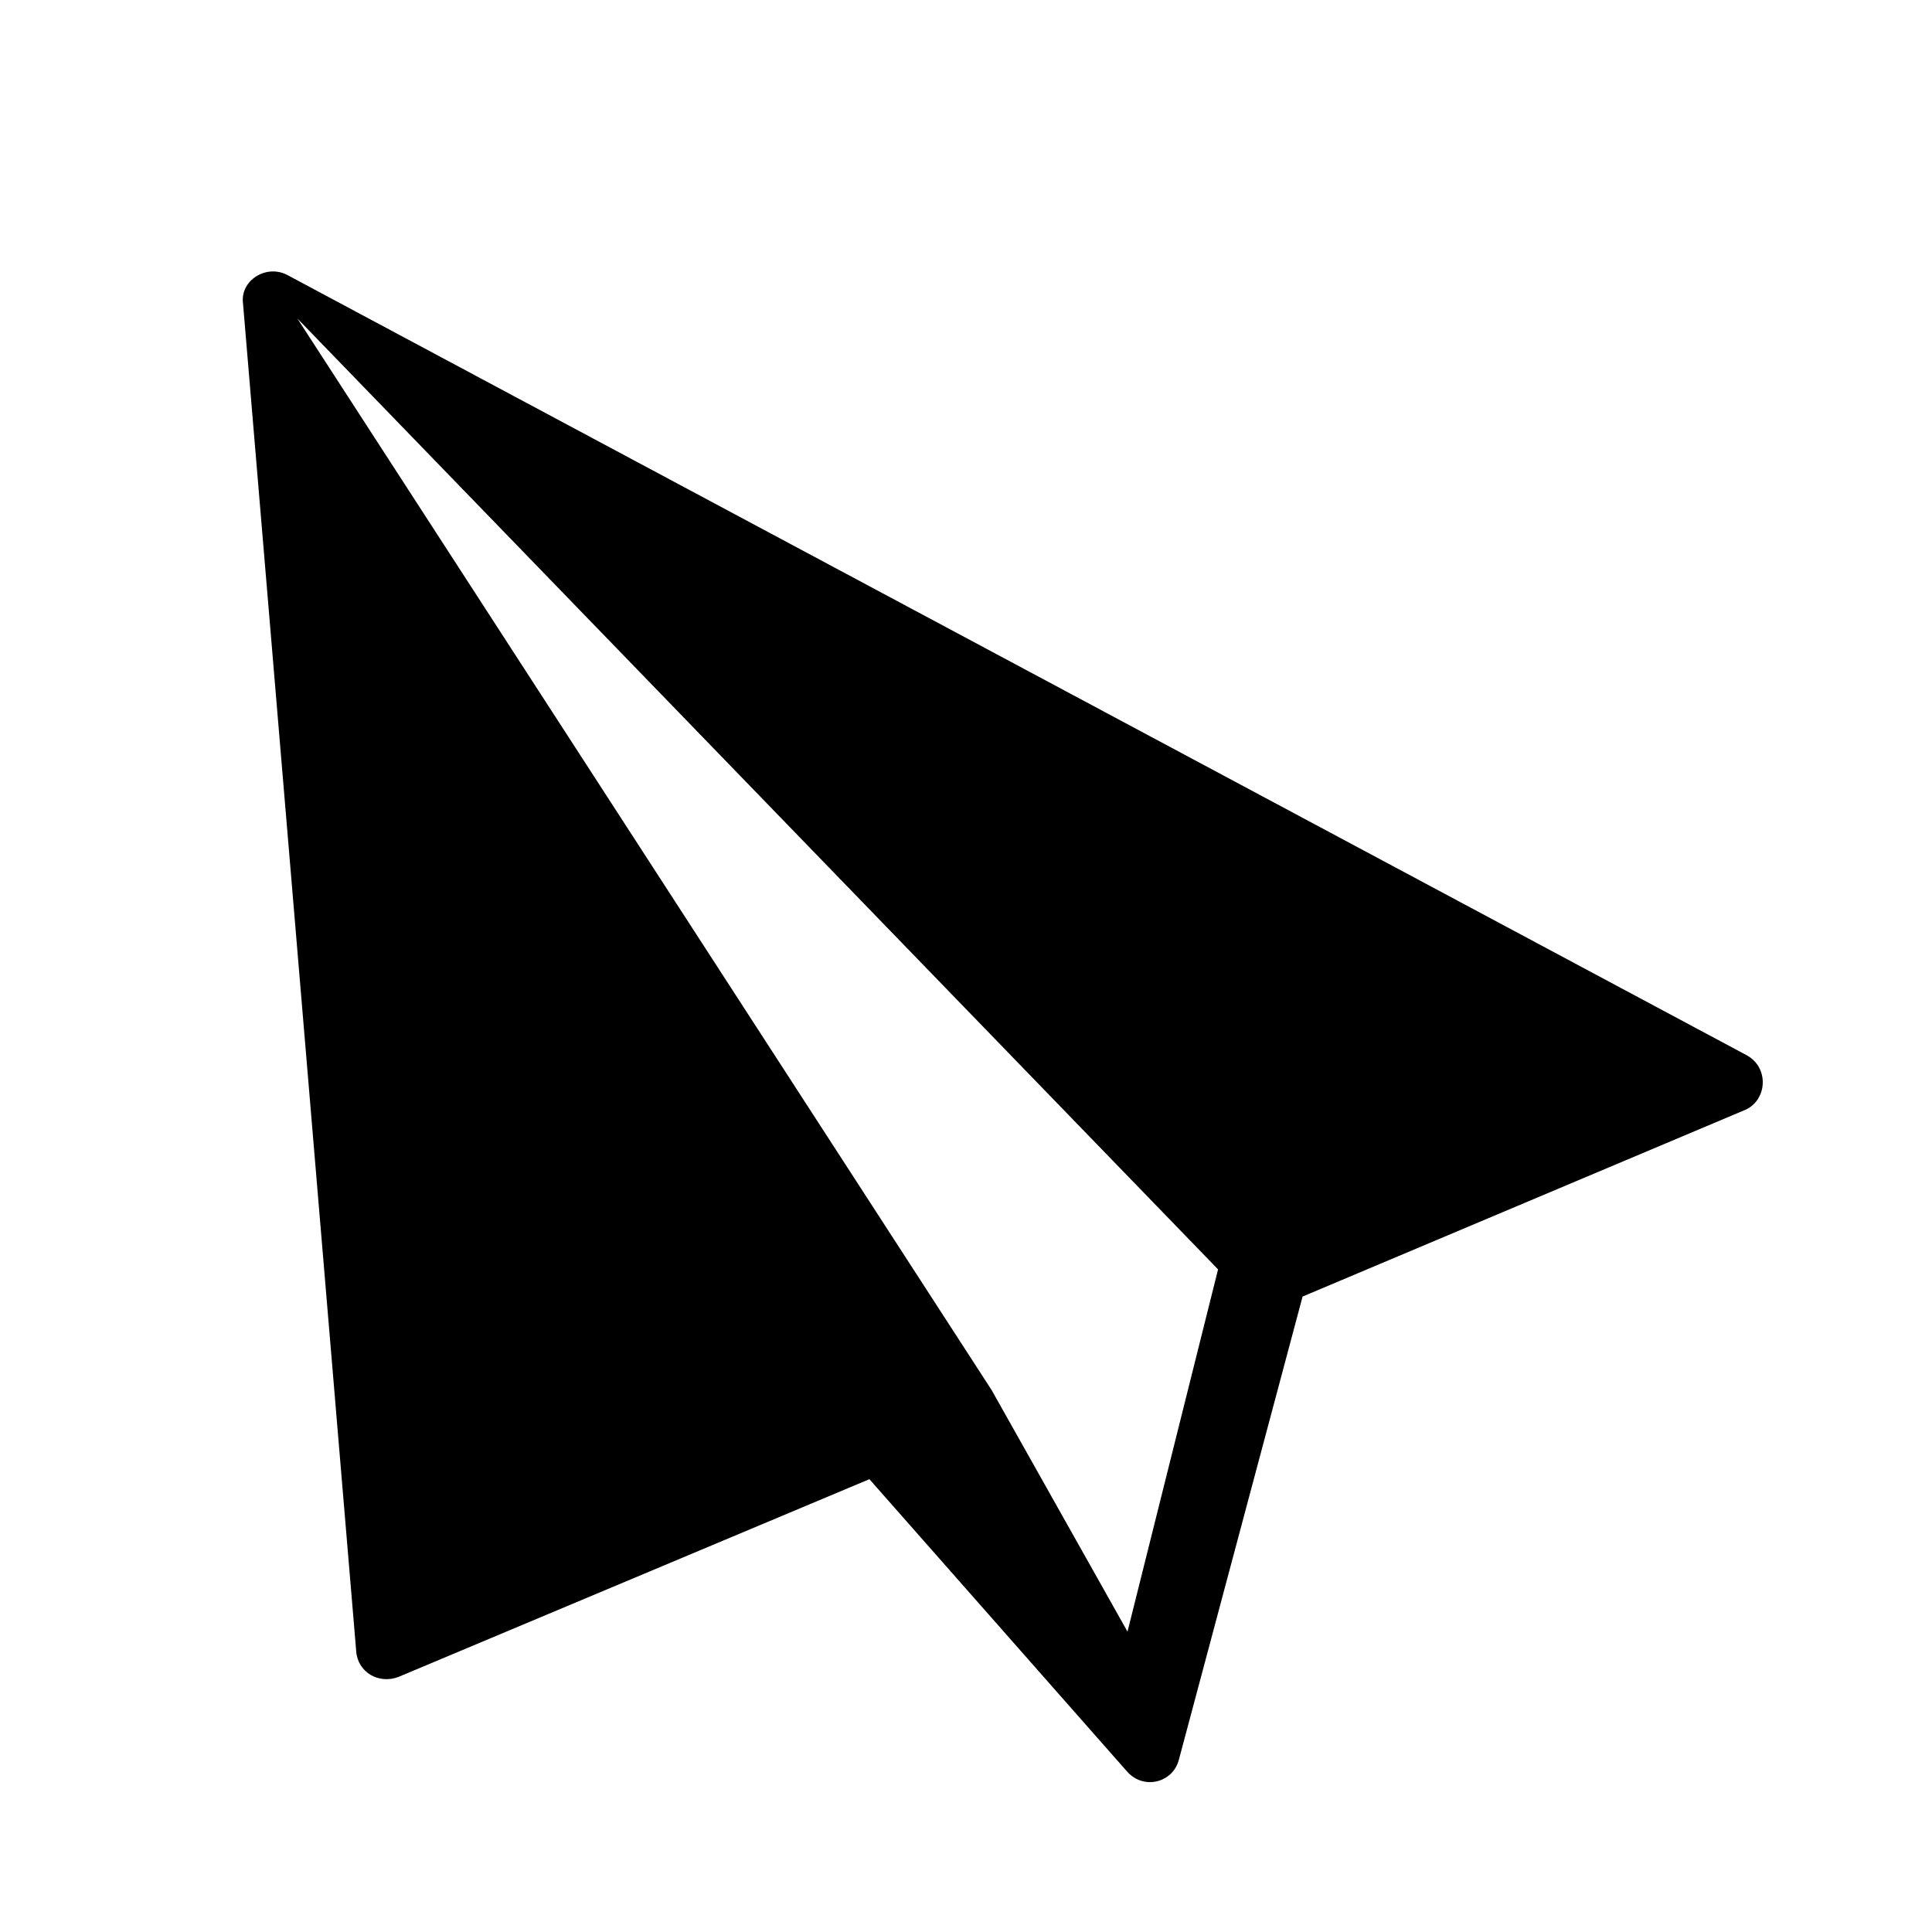
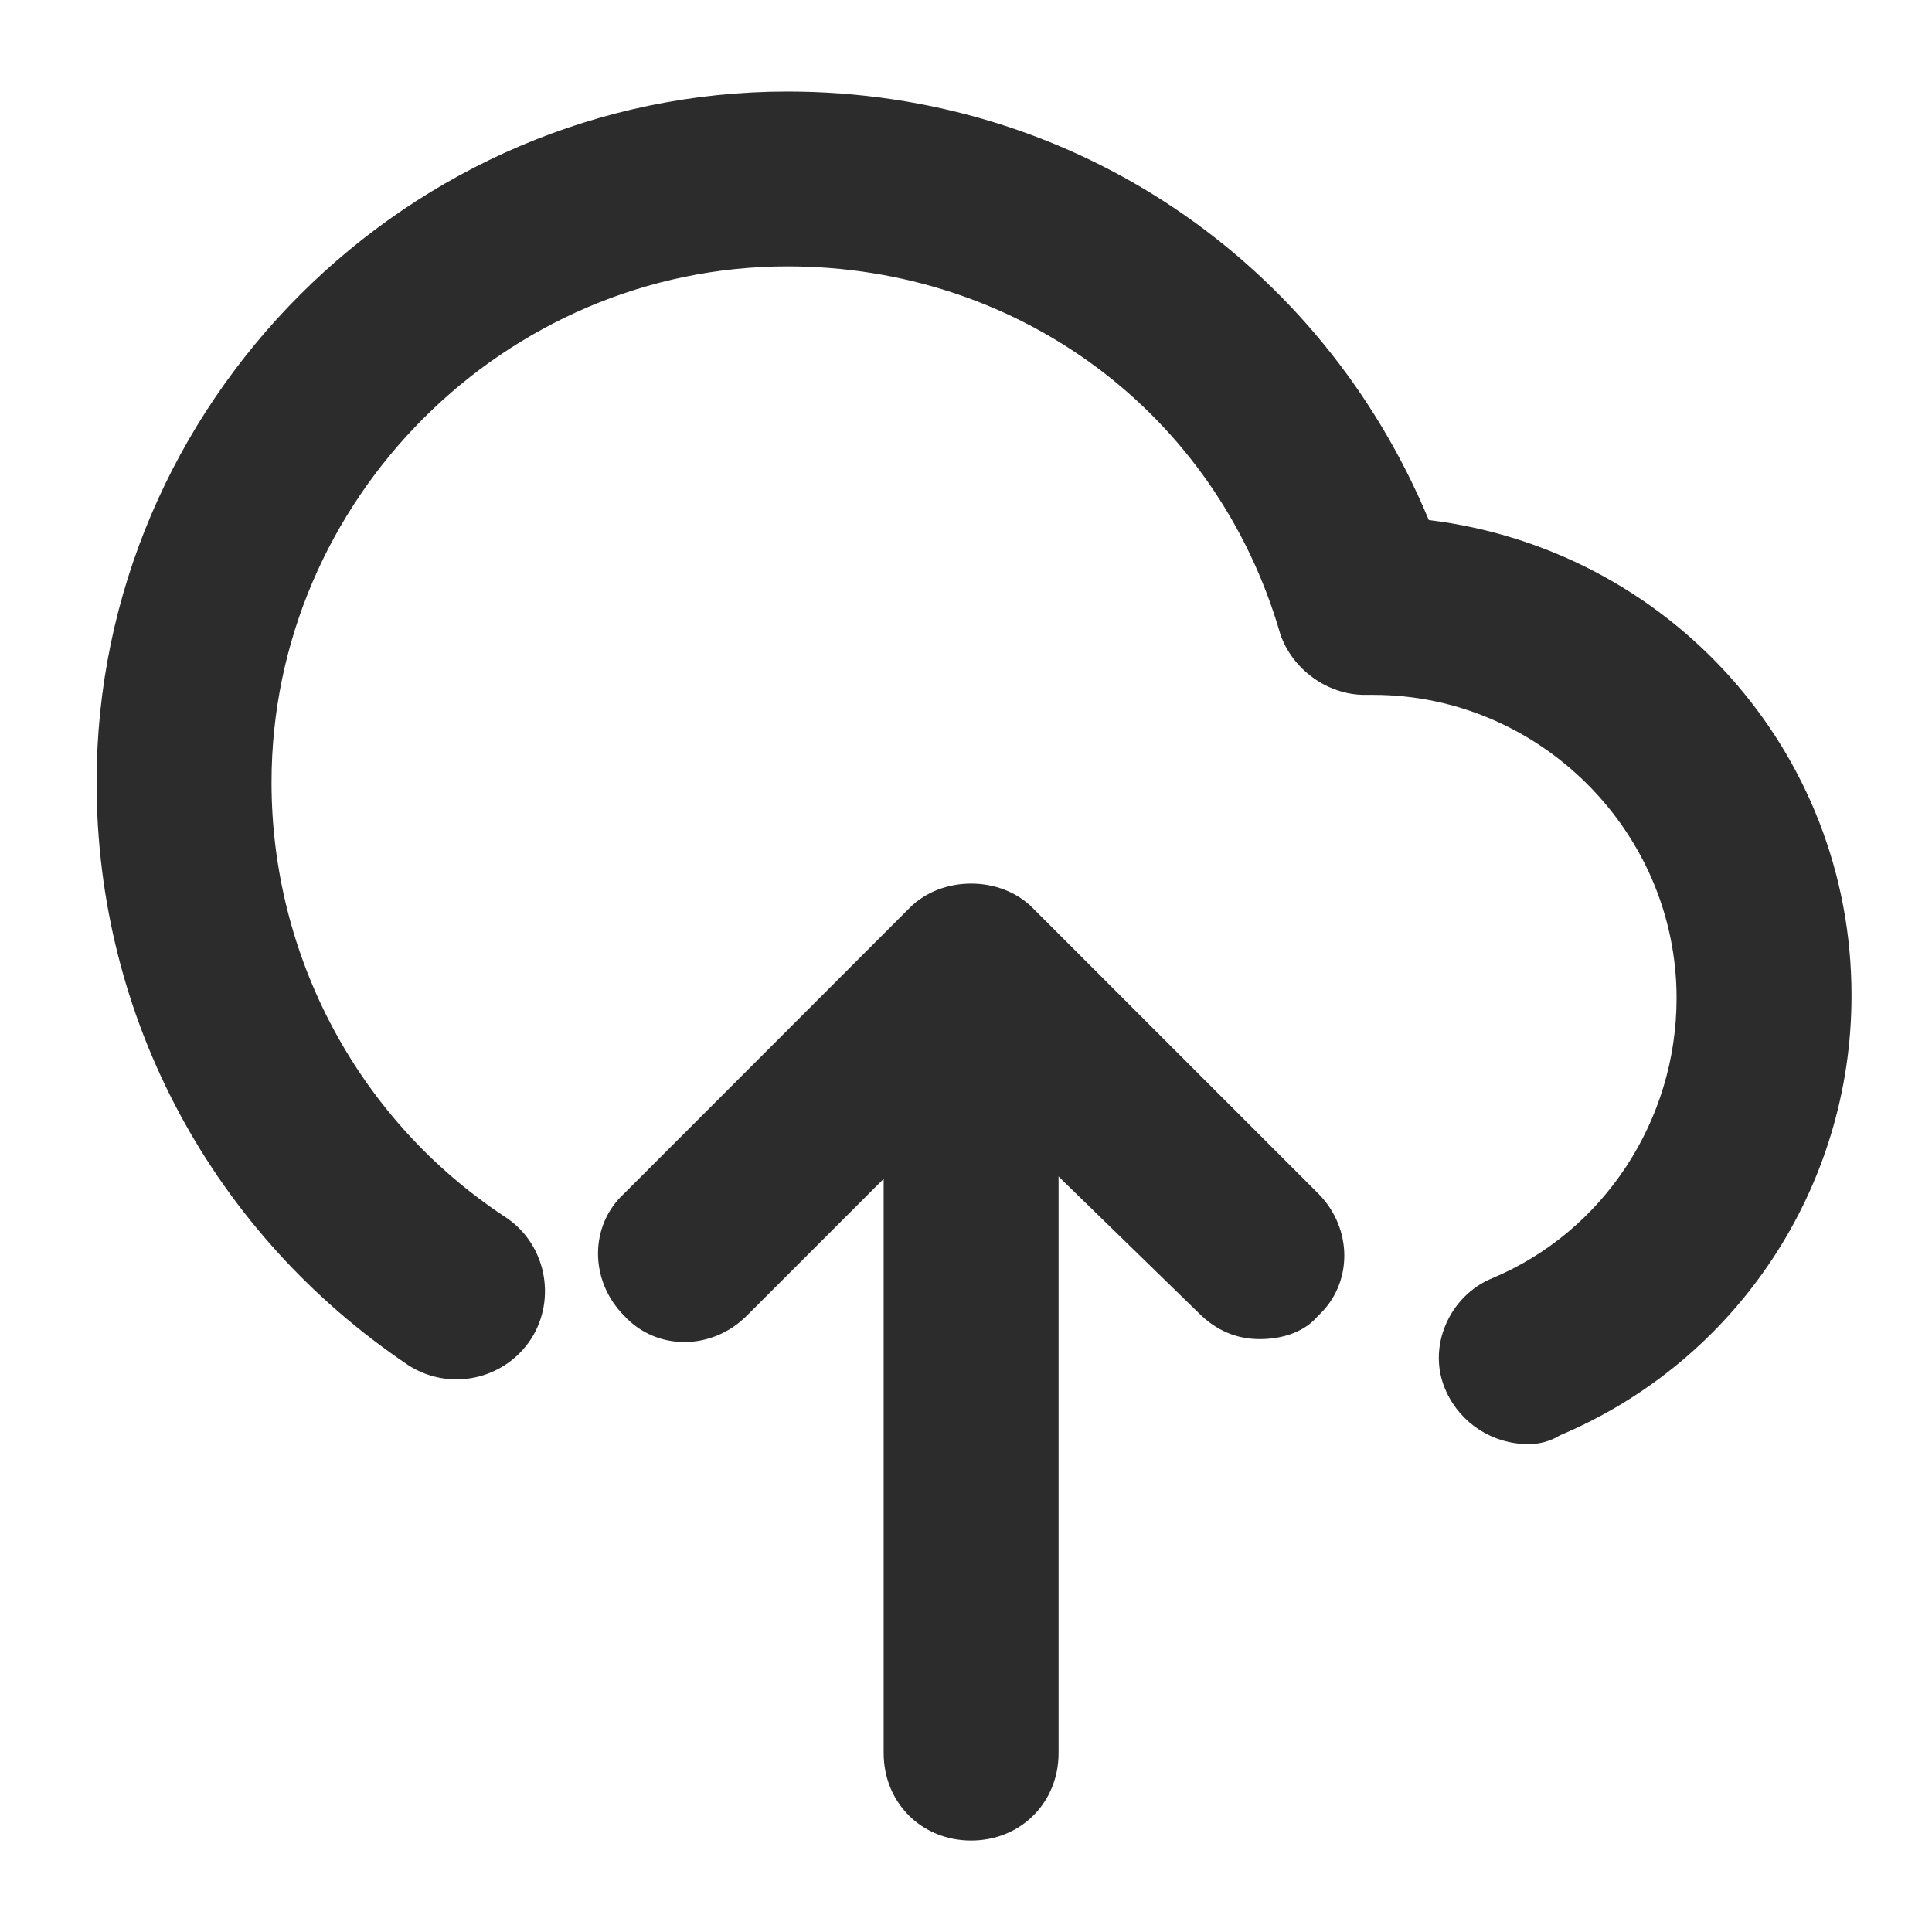
- <svg xmlns="http://www.w3.org/2000/svg" t="1640227927055" class="icon" viewBox="0 0 1024 1024" version="1.1" p-id="9433" width="200" height="200">
-   <defs>
-     <style type="text/css">@font-face { font-family: element-icons; src: url("chrome-extension://moombeodfomdpjnpocobemoiaemednkg/fonts/element-icons.woff") format("woff"), url("chrome-extension://moombeodfomdpjnpocobemoiaemednkg/fonts/element-icons.ttf ") format("truetype"); }
- </style>
-   </defs>
-   <path d="M925.6 559.2L152 145.6c-11.2-5.6-24.8 3.2-23.2 15.2l60 714.4c0.8 11.2 12 17.6 22.4 13.6L460.8 784l136.8 155.2c8.8 9.6 24 5.6 27.2-6.4l65.6-245.6 235.2-99.2c11.2-5.6 12-22.4 0-28.8z m-328 305.6l-72-128-368-568 488 504-48 192z" p-id="9434" />
+ <svg xmlns="http://www.w3.org/2000/svg" t="1685357148147" class="icon" viewBox="0 0 1024 1024" version="1.1" p-id="4226" width="200" height="200">
+   <path d="M809.813 765.397c-18.517 0-35.499-10.837-43.264-27.819-10.795-23.168 1.579-50.987 24.747-60.245 58.709-24.747 97.323-83.456 97.323-148.352 0-88.064-72.619-160.683-160.683-160.683h-4.608c-20.096 0-38.656-13.909-44.8-32.427-34.005-117.419-139.093-194.688-261.12-194.688-149.888 0-273.493 123.605-273.493 273.493 0 92.672 46.336 179.2 123.605 230.187 21.632 13.909 27.819 43.264 13.909 64.896a47.189 47.189 0 0 1-64.896 13.909C113.024 654.123 51.2 539.776 51.2 414.72c0-200.875 165.333-366.208 366.165-366.208 151.467 0 282.752 89.6 339.925 227.115C884.053 291.072 981.333 397.653 981.333 527.445a252.715 252.715 0 0 1-154.496 233.301 31.104 31.104 0 0 1-17.024 4.651z" fill="#2c2c2c" p-id="4227" />
+   <path d="M667.691 709.76c-12.373 0-23.168-4.608-32.427-13.909l-120.533-117.419-118.997 118.997c-18.517 18.517-47.872 18.517-64.853 0-18.56-18.56-18.56-47.915 0-64.896l151.381-151.467c17.024-16.981 47.915-16.981 64.896 0l151.467 151.467c18.517 18.517 18.517 47.872 0 64.853-7.765 9.301-20.139 12.373-30.933 12.373z" fill="#2c2c2c" p-id="4228" />
+   <path d="M514.731 975.531c-26.283 0-46.379-20.053-46.379-46.379v-364.629c0-26.24 20.096-46.336 46.379-46.336 26.24 0 46.336 20.053 46.336 46.336v364.629c0 26.283-20.053 46.379-46.336 46.379z" fill="#2c2c2c" p-id="4229" />
</svg>
